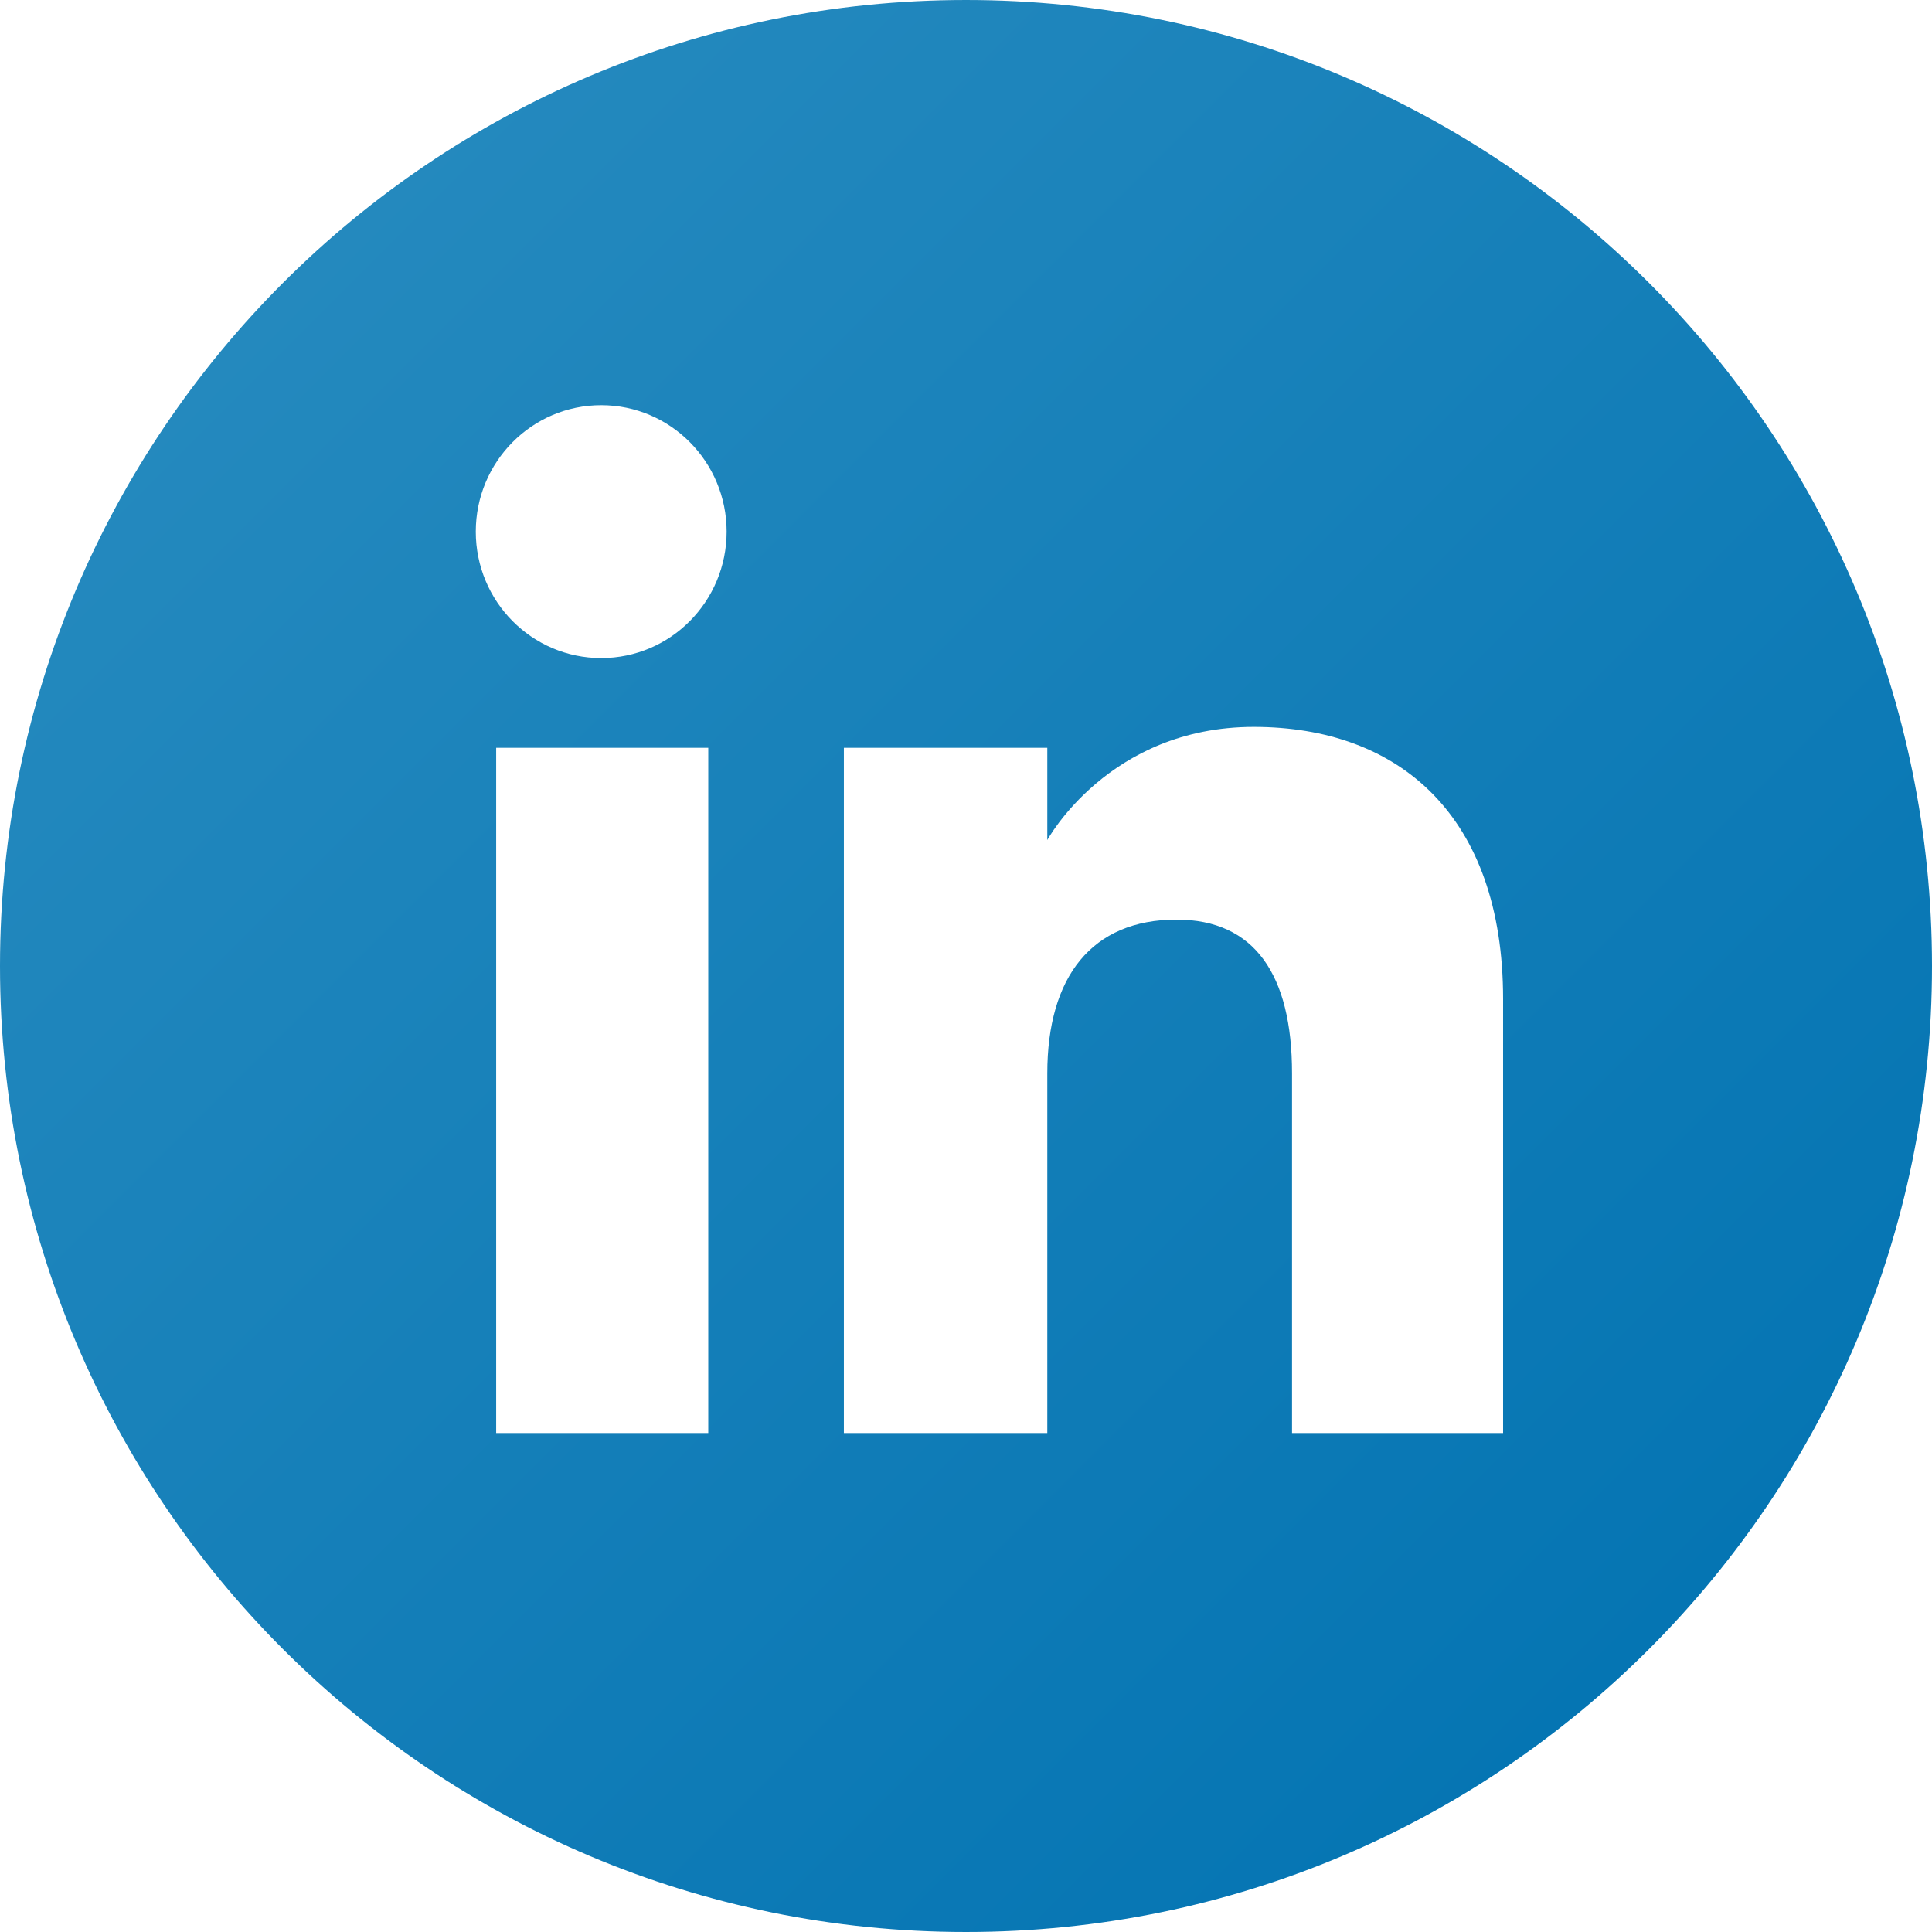
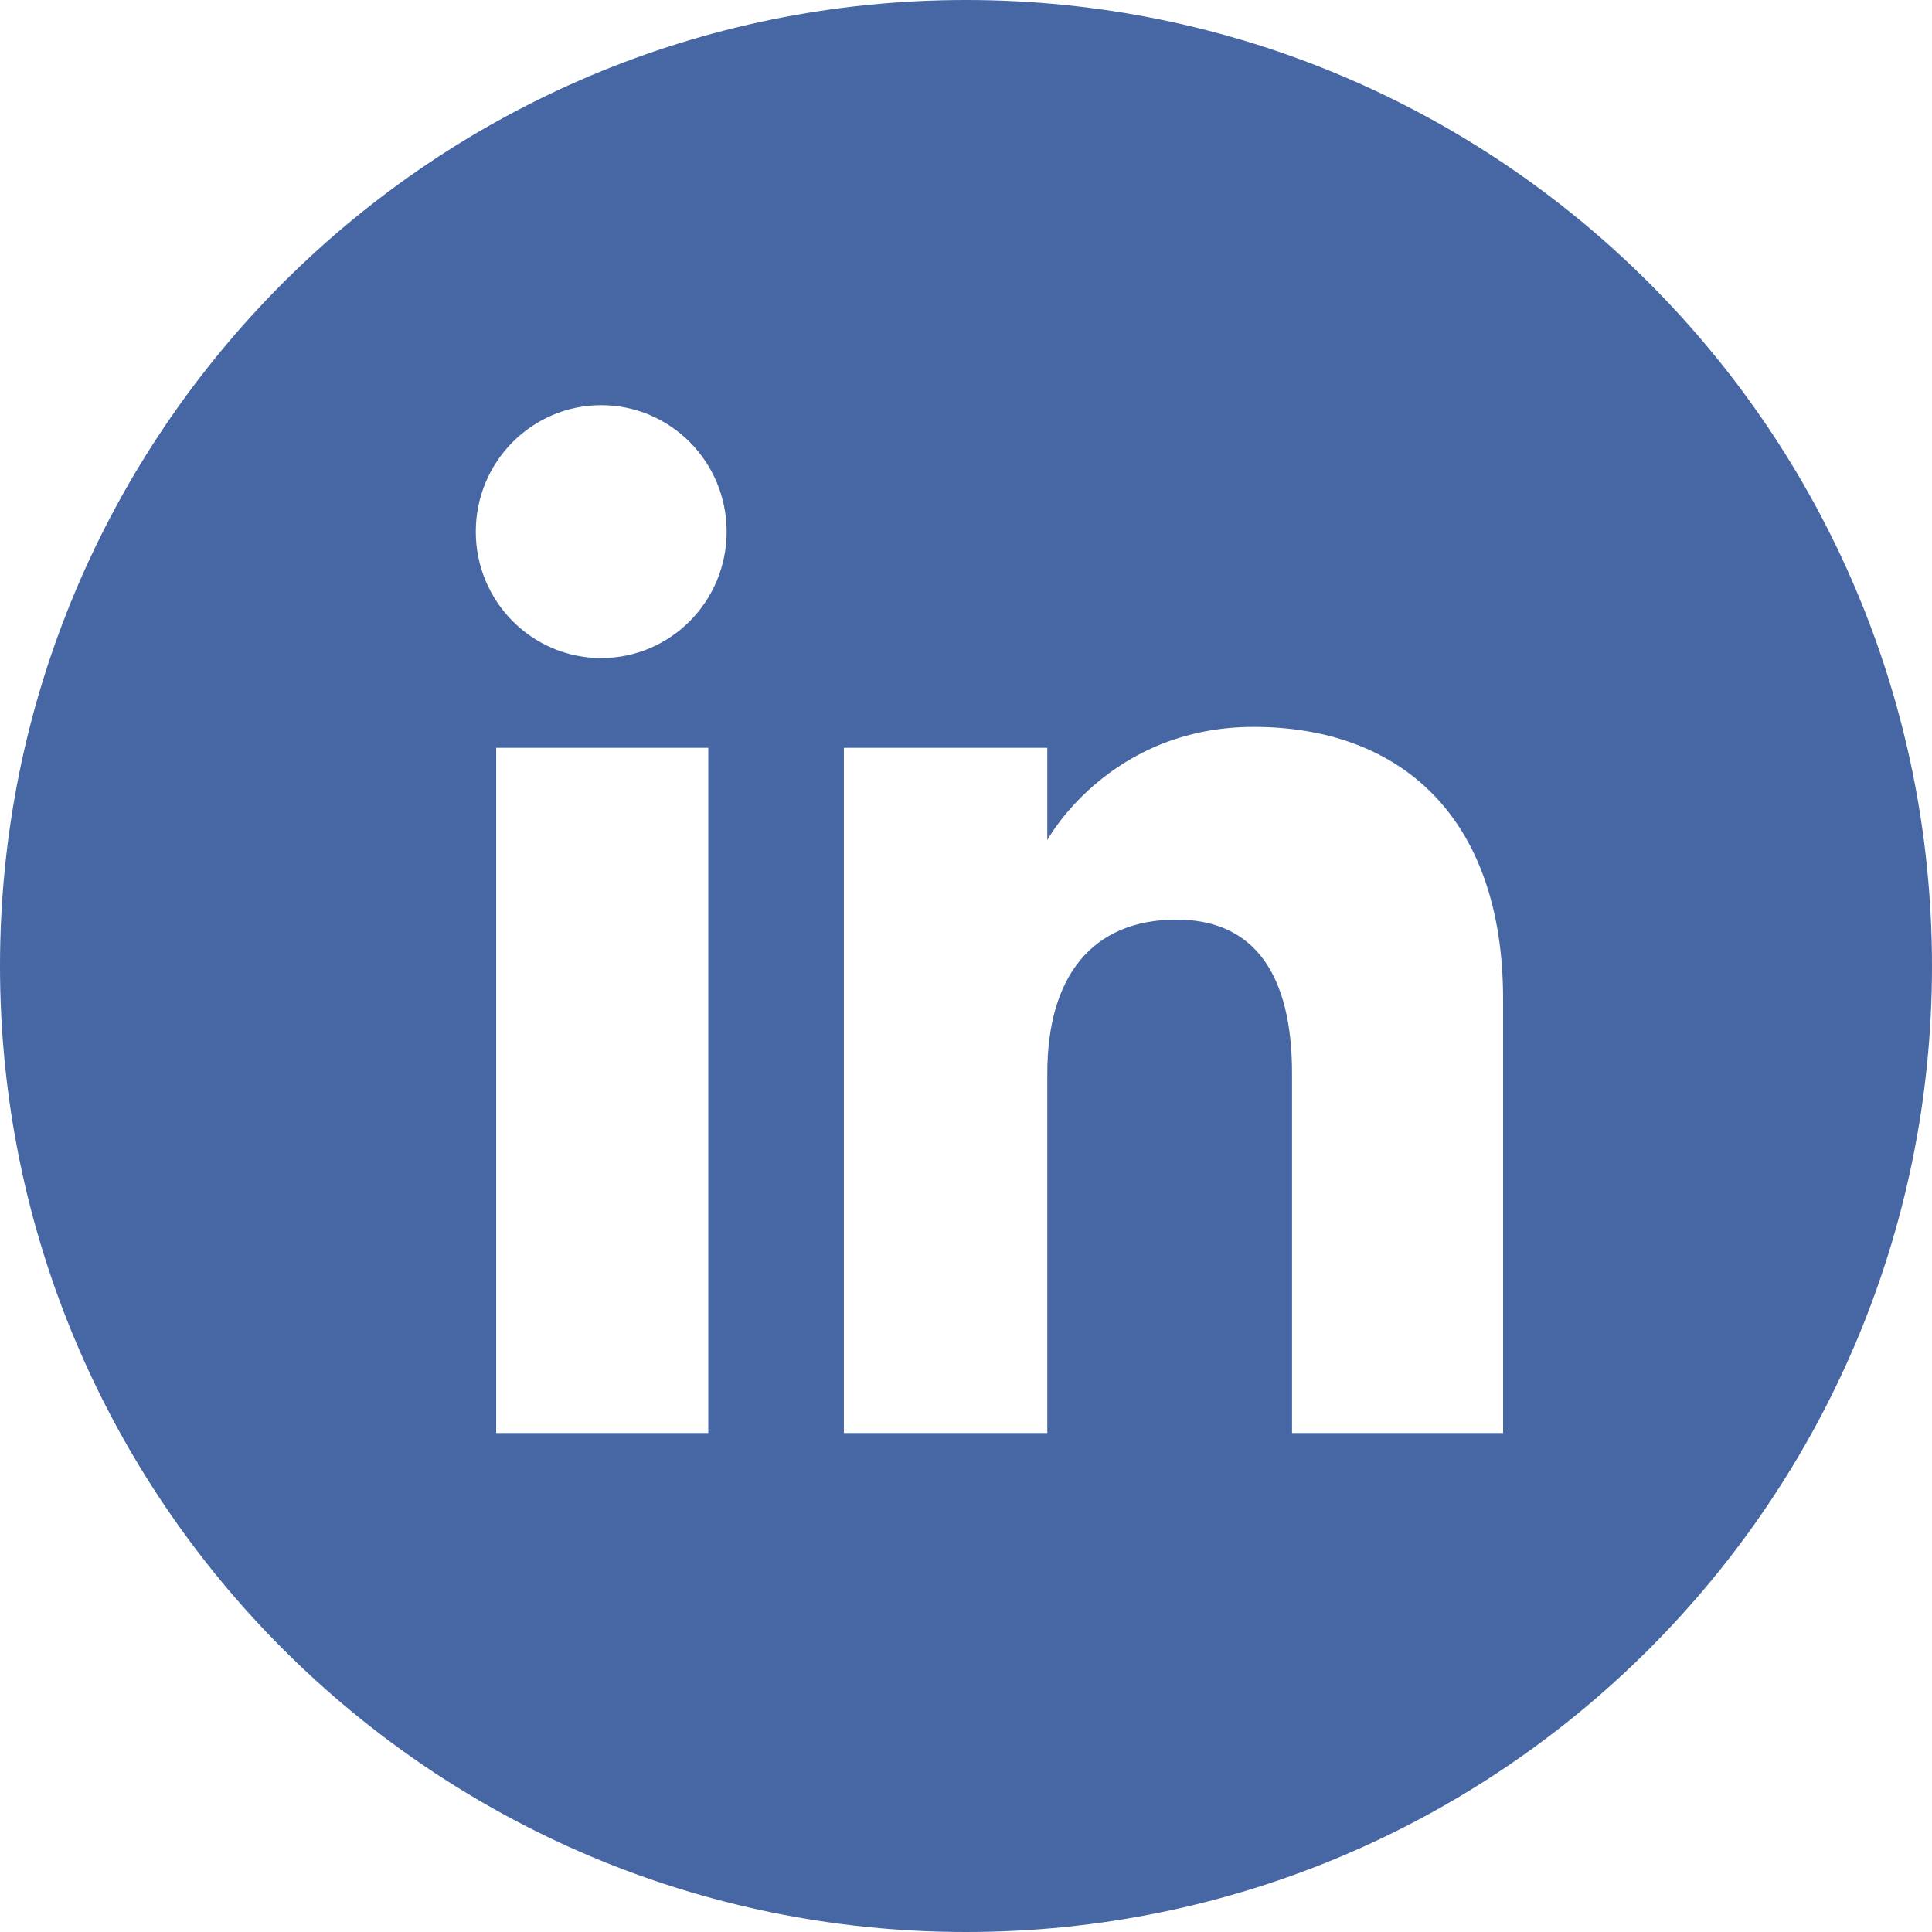
<svg xmlns="http://www.w3.org/2000/svg" width="2500" height="2500" viewBox="7.025 7.025 497.951 497.95">
  <linearGradient id="a" gradientUnits="userSpaceOnUse" x1="-974.482" y1="1306.773" x2="-622.378" y2="1658.877" gradientTransform="translate(1054.43 -1226.825)">
-     <stop offset="0" stop-color="#2489be" />
-     <stop offset="1" stop-color="#0575b3" />
+     <stop offset="0" stop-color="#4767A4" />
+     <stop offset="1" stop-color="#4767A4" />
  </linearGradient>
  <path d="M256 7.025C118.494 7.025 7.025 118.494 7.025 256S118.494 504.975 256 504.975 504.976 393.506 504.976 256C504.975 118.494 393.504 7.025 256 7.025zm-66.427 369.343h-54.665V199.761h54.665v176.607zM161.98 176.633c-17.853 0-32.326-14.591-32.326-32.587 0-17.998 14.475-32.588 32.326-32.588s32.324 14.59 32.324 32.588c.001 17.997-14.472 32.587-32.324 32.587zm232.45 199.735h-54.4v-92.704c0-25.426-9.658-39.619-29.763-39.619-21.881 0-33.312 14.782-33.312 39.619v92.704h-52.43V199.761h52.43v23.786s15.771-29.173 53.219-29.173c37.449 0 64.257 22.866 64.257 70.169l-.001 111.825z" fill="url(#a)" />
</svg>
